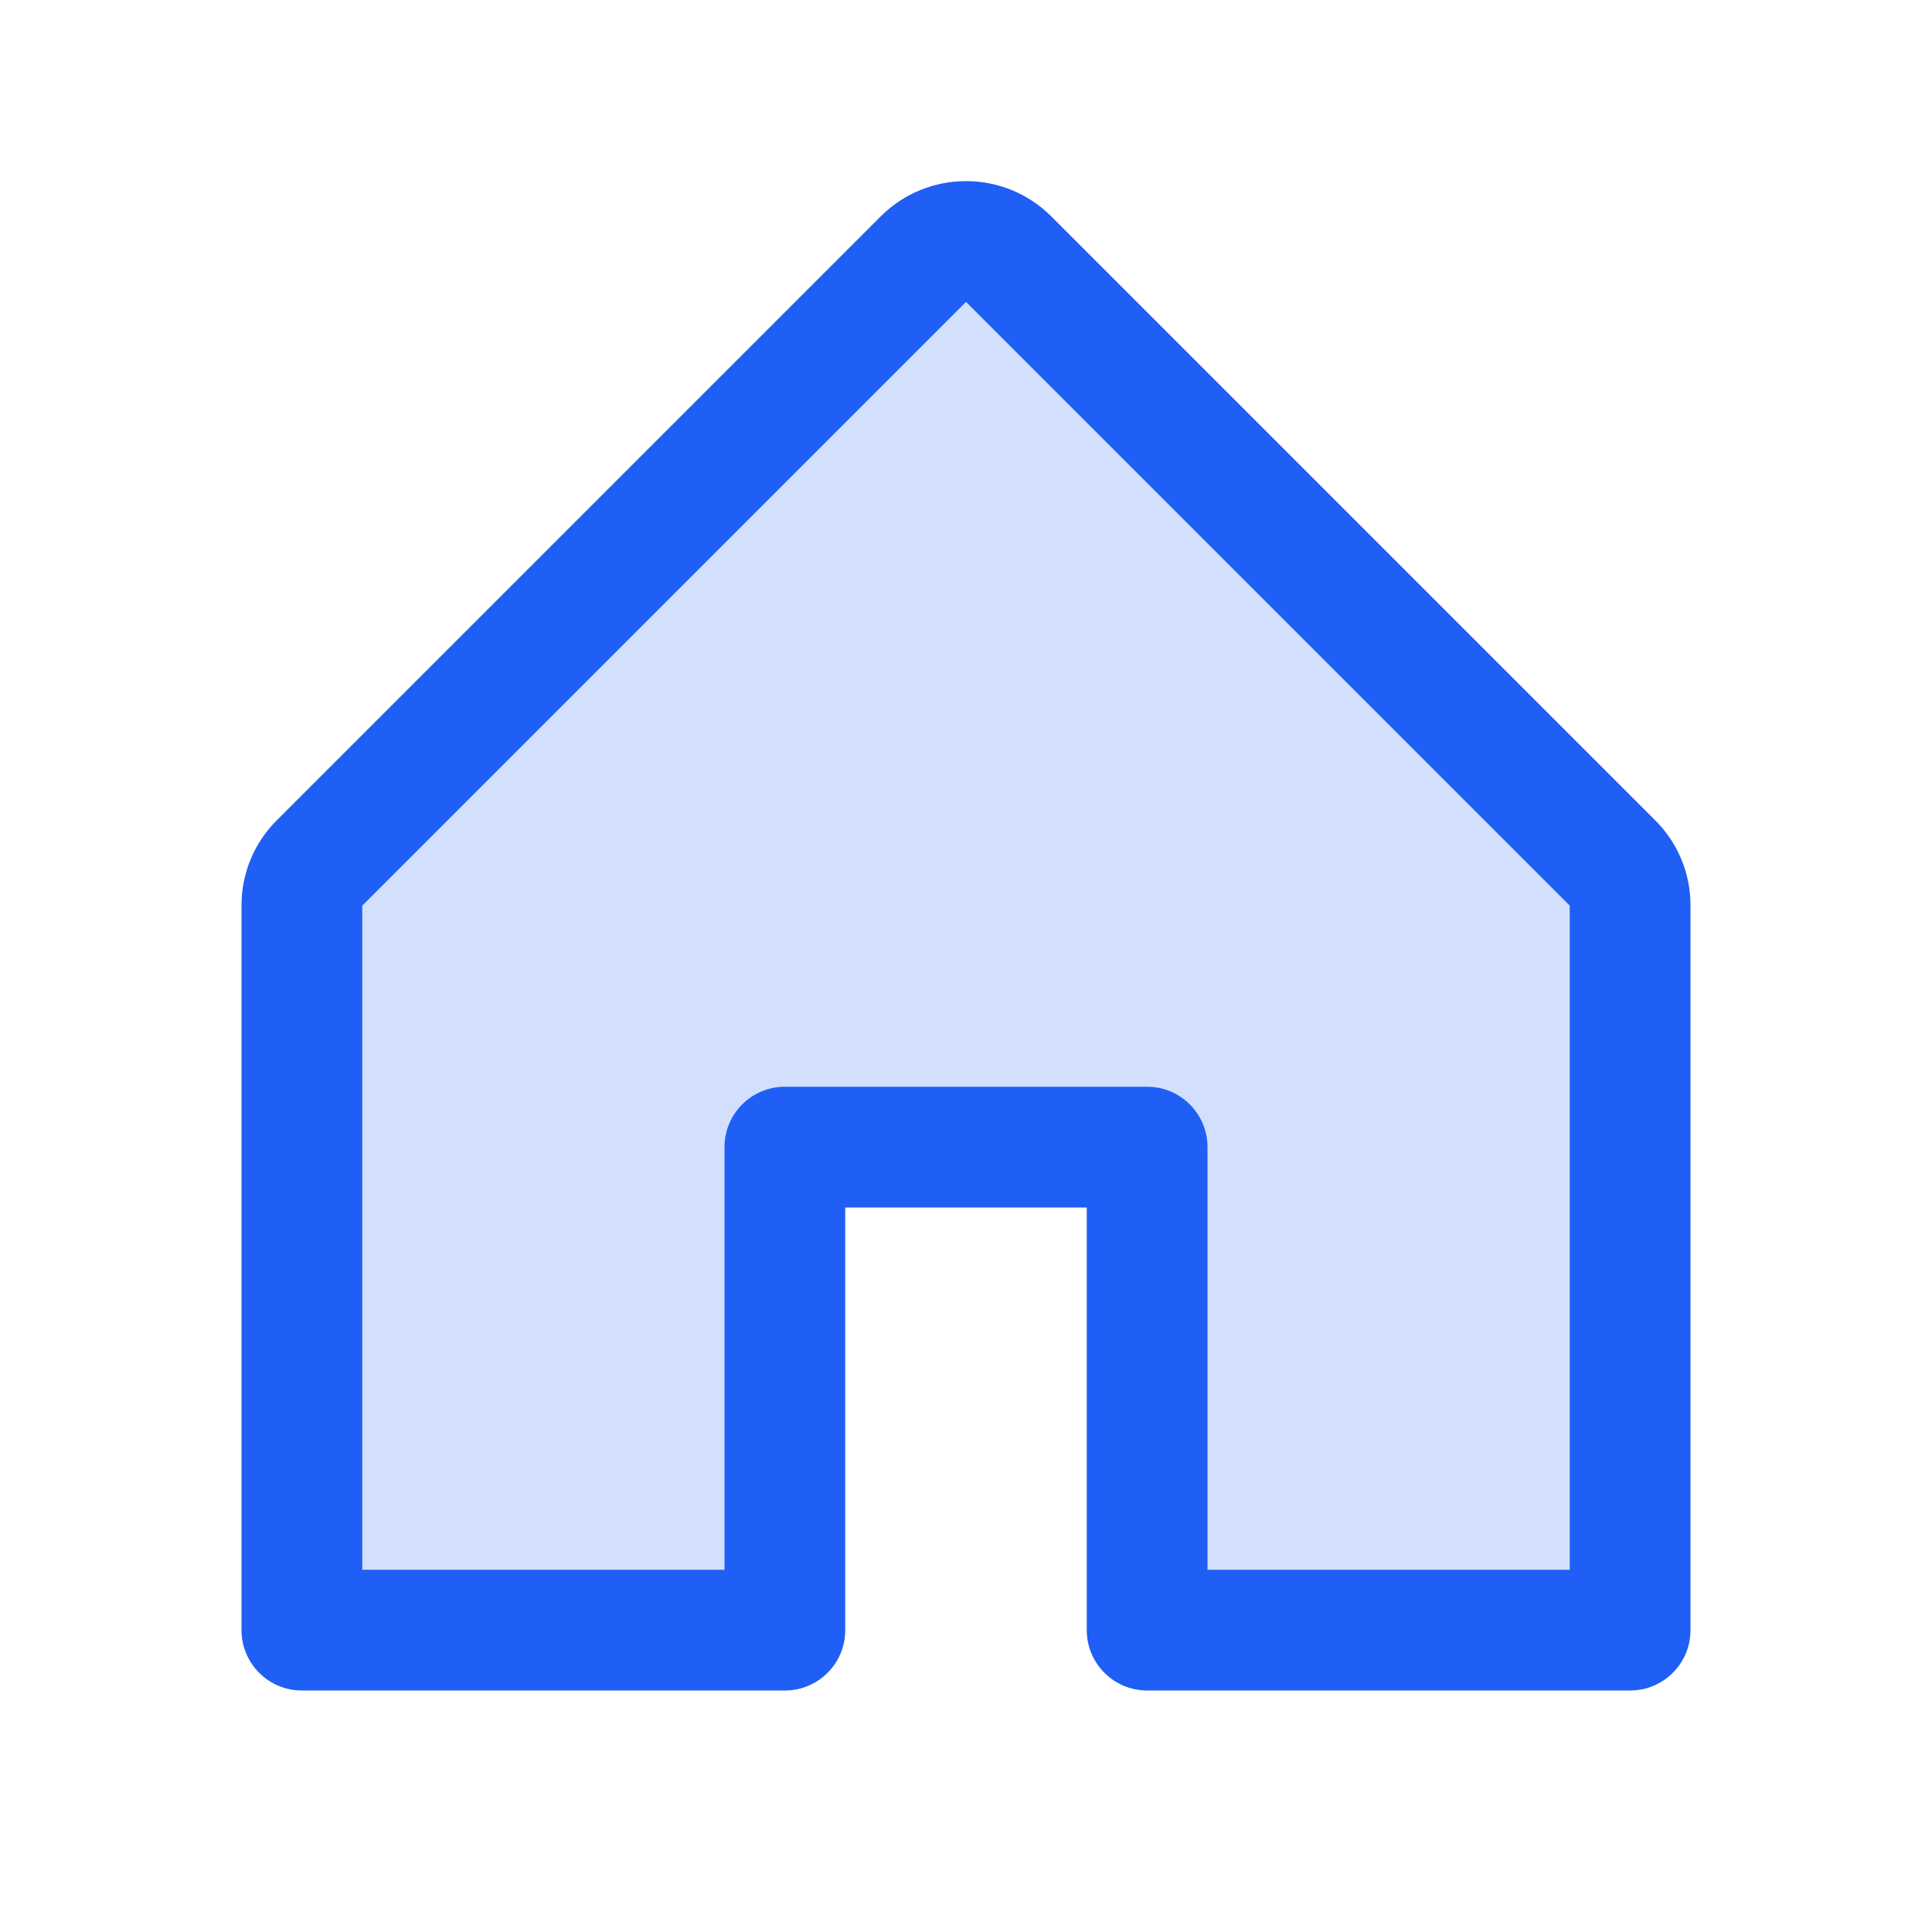
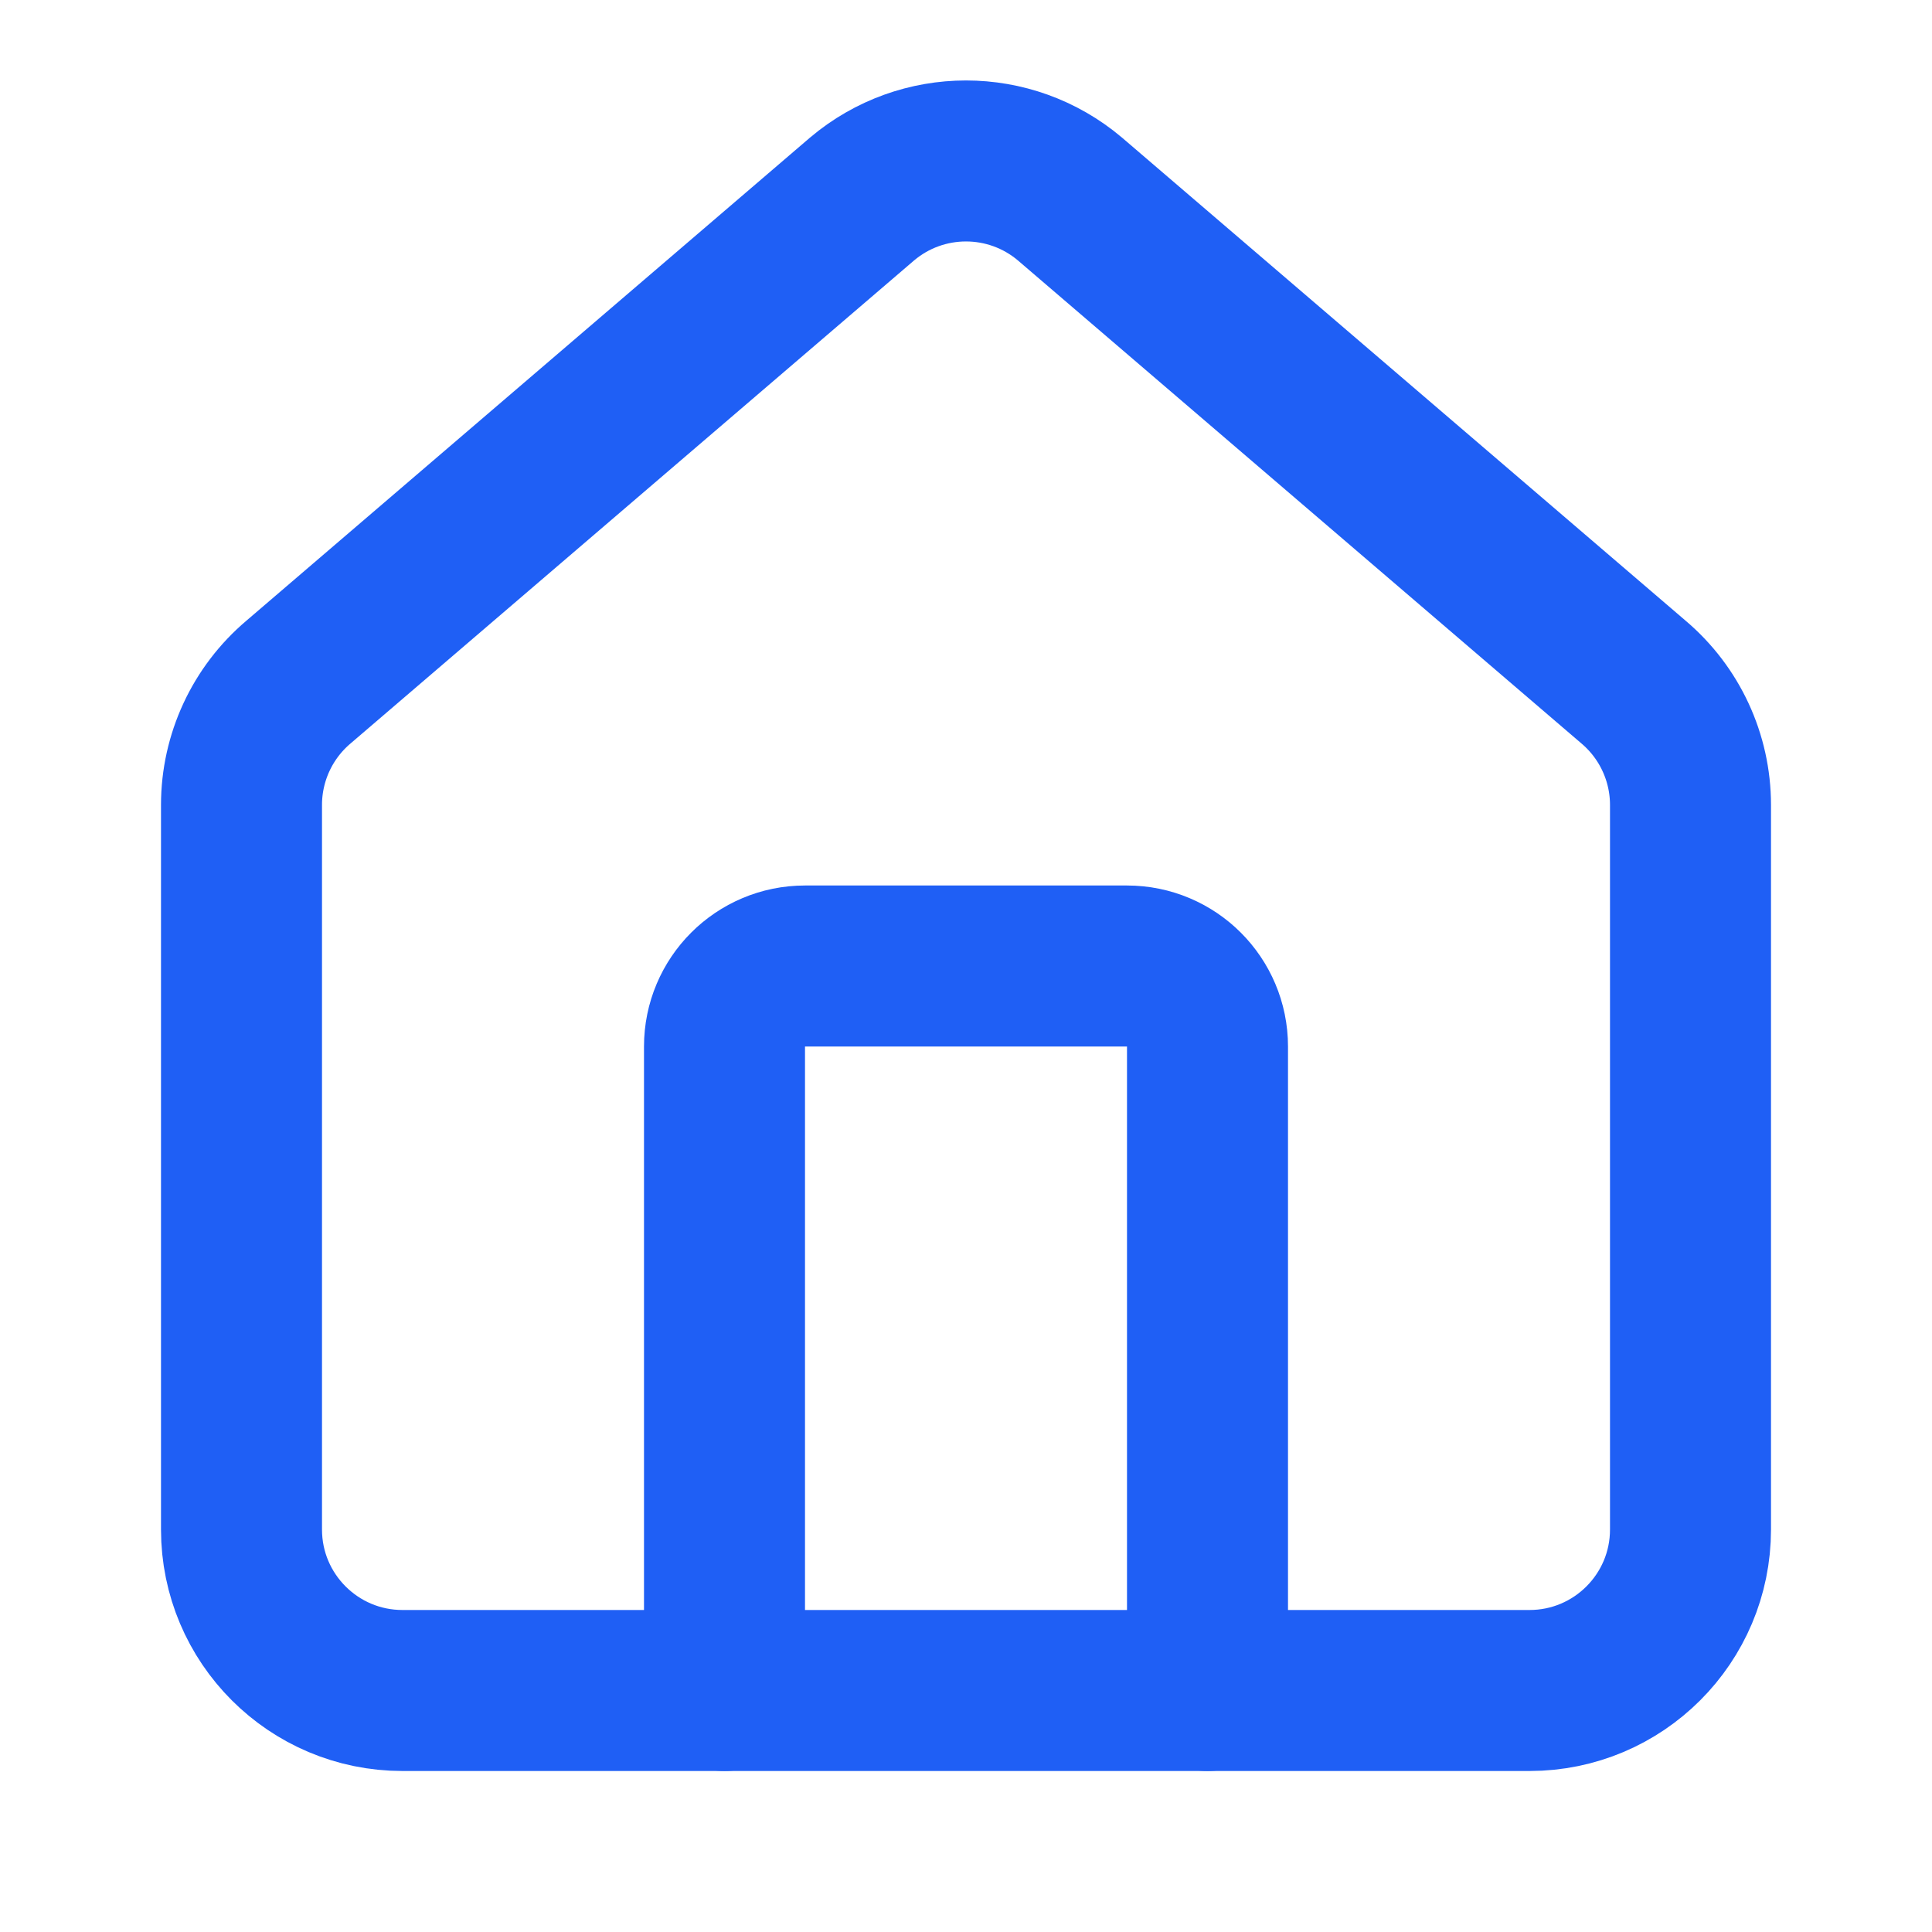
- <svg xmlns="http://www.w3.org/2000/svg" viewBox="0 0 256 256" fill="#1f5ff5" width="48" height="48">
-   <path d="M216,120v96H152V152H104v64H40V120a8,8,0,0,1,2.34-5.66l80-80a8,8,0,0,1,11.32,0l80,80A8,8,0,0,1,216,120Z" opacity="0.2" />
-   <path d="M219.31,108.68l-80-80a16,16,0,0,0-22.62,0l-80,80A15.87,15.87,0,0,0,32,120v96a8,8,0,0,0,8,8h64a8,8,0,0,0,8-8V160h32v56a8,8,0,0,0,8,8h64a8,8,0,0,0,8-8V120A15.87,15.87,0,0,0,219.31,108.68ZM208,208H160V152a8,8,0,0,0-8-8H104a8,8,0,0,0-8,8v56H48V120l80-80,80,80Z" />
+ <svg xmlns="http://www.w3.org/2000/svg" width="48" height="48" viewBox="0 0 24 24" fill="none" stroke="#1f5ff5" stroke-width="2" stroke-linecap="round" stroke-linejoin="round">
+   <path d="M15 21v-8a1 1 0 0 0-1-1h-4a1 1 0 0 0-1 1v8" />
+   <path d="M3 10a2 2 0 0 1 .709-1.528l7-6a2 2 0 0 1 2.582 0l7 6A2 2 0 0 1 21 10v9a2 2 0 0 1-2 2H5a2 2 0 0 1-2-2z" />
</svg>
